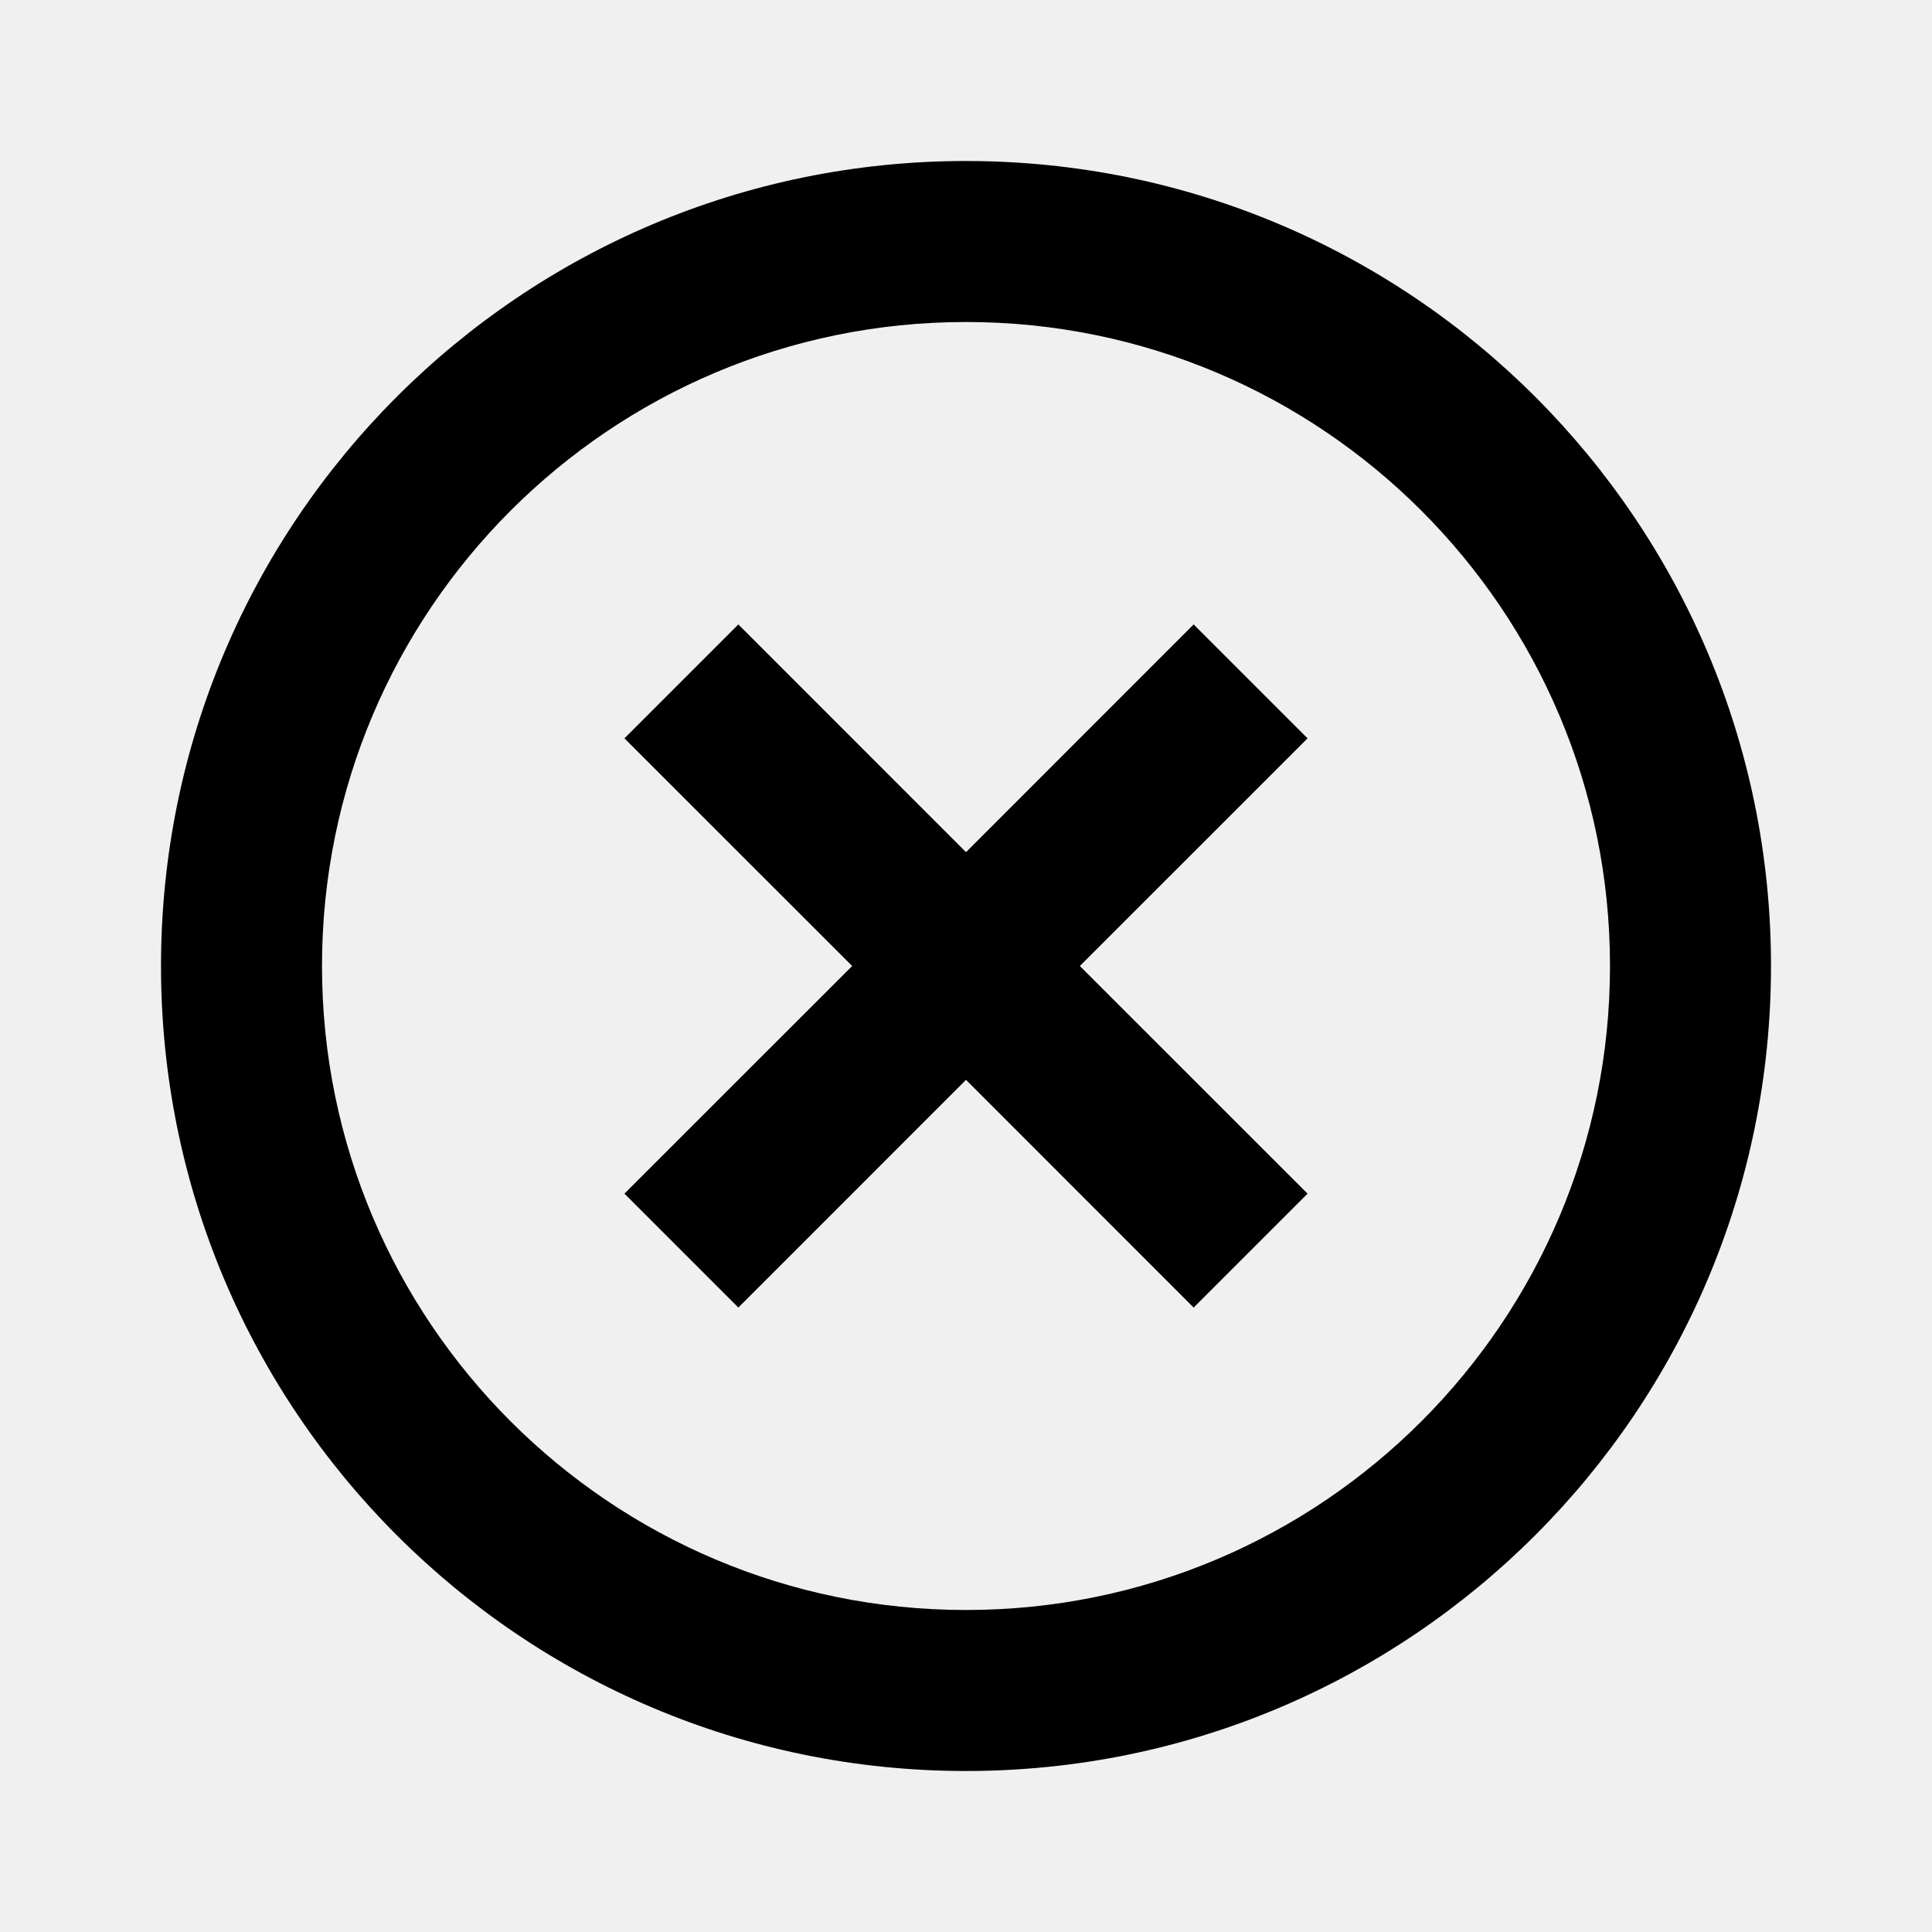
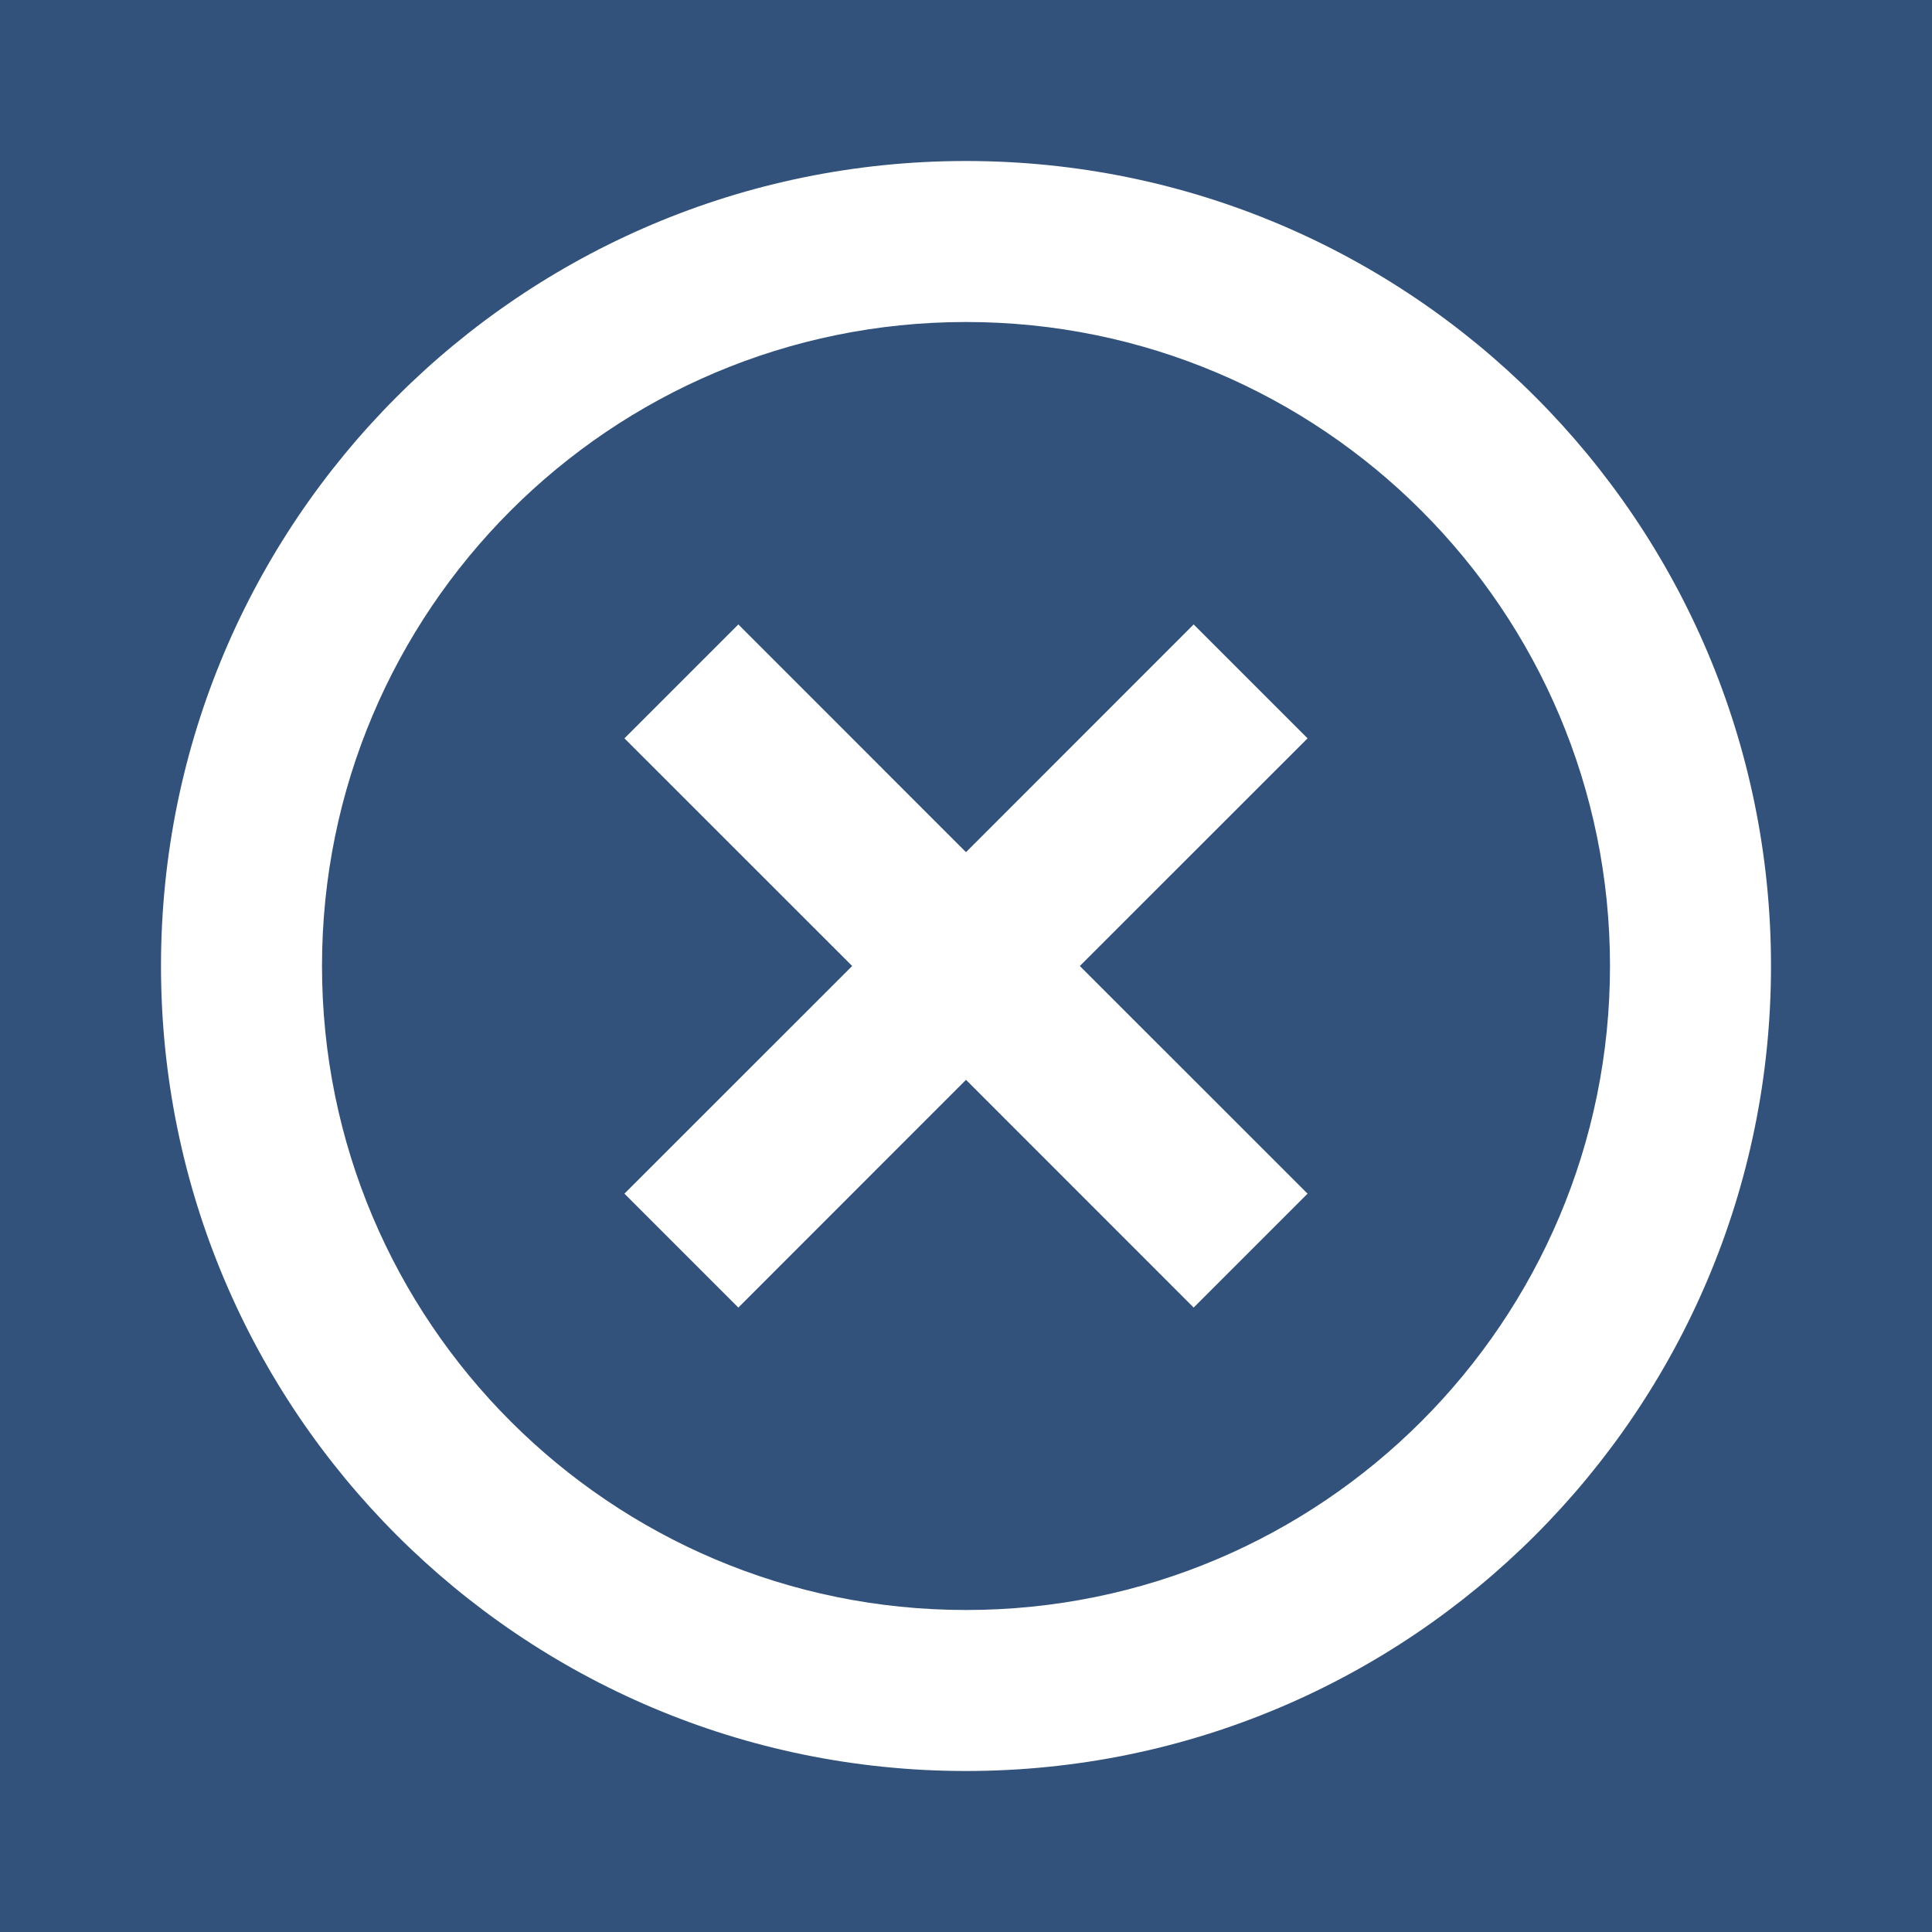
<svg xmlns="http://www.w3.org/2000/svg" viewBox="0 0 24 24">
-   <path fill="none" d="M0 0h24v24H0z" />
-   <path d="M12 22C6.477 22 2 17.523 2 12C2 6.477 6.477 2 12 2C17.523 2 22 6.477 22 12C22 17.523 17.523 22 12 22ZM12 20C16.418 20 20 16.418 20 12C20 7.582 16.418 4 12 4C7.582 4 4 7.582 4 12C4 16.418 7.582 20 12 20ZM12 10.586L14.828 7.757L16.243 9.172L13.414 12L16.243 14.828L14.828 16.243L12 13.414L9.172 16.243L7.757 14.828L10.586 12L7.757 9.172L9.172 7.757L12 10.586Z" />
+   <path fill="#32527b" d="M0 0h24v24H0z" />
+   <path fill="white" d="M12 22C6.477 22 2 17.523 2 12C2 6.477 6.477 2 12 2C17.523 2 22 6.477 22 12C22 17.523 17.523 22 12 22ZM12 20C16.418 20 20 16.418 20 12C20 7.582 16.418 4 12 4C7.582 4 4 7.582 4 12C4 16.418 7.582 20 12 20ZM12 10.586L14.828 7.757L16.243 9.172L13.414 12L16.243 14.828L14.828 16.243L12 13.414L9.172 16.243L7.757 14.828L10.586 12L7.757 9.172L9.172 7.757L12 10.586Z" />
</svg>
